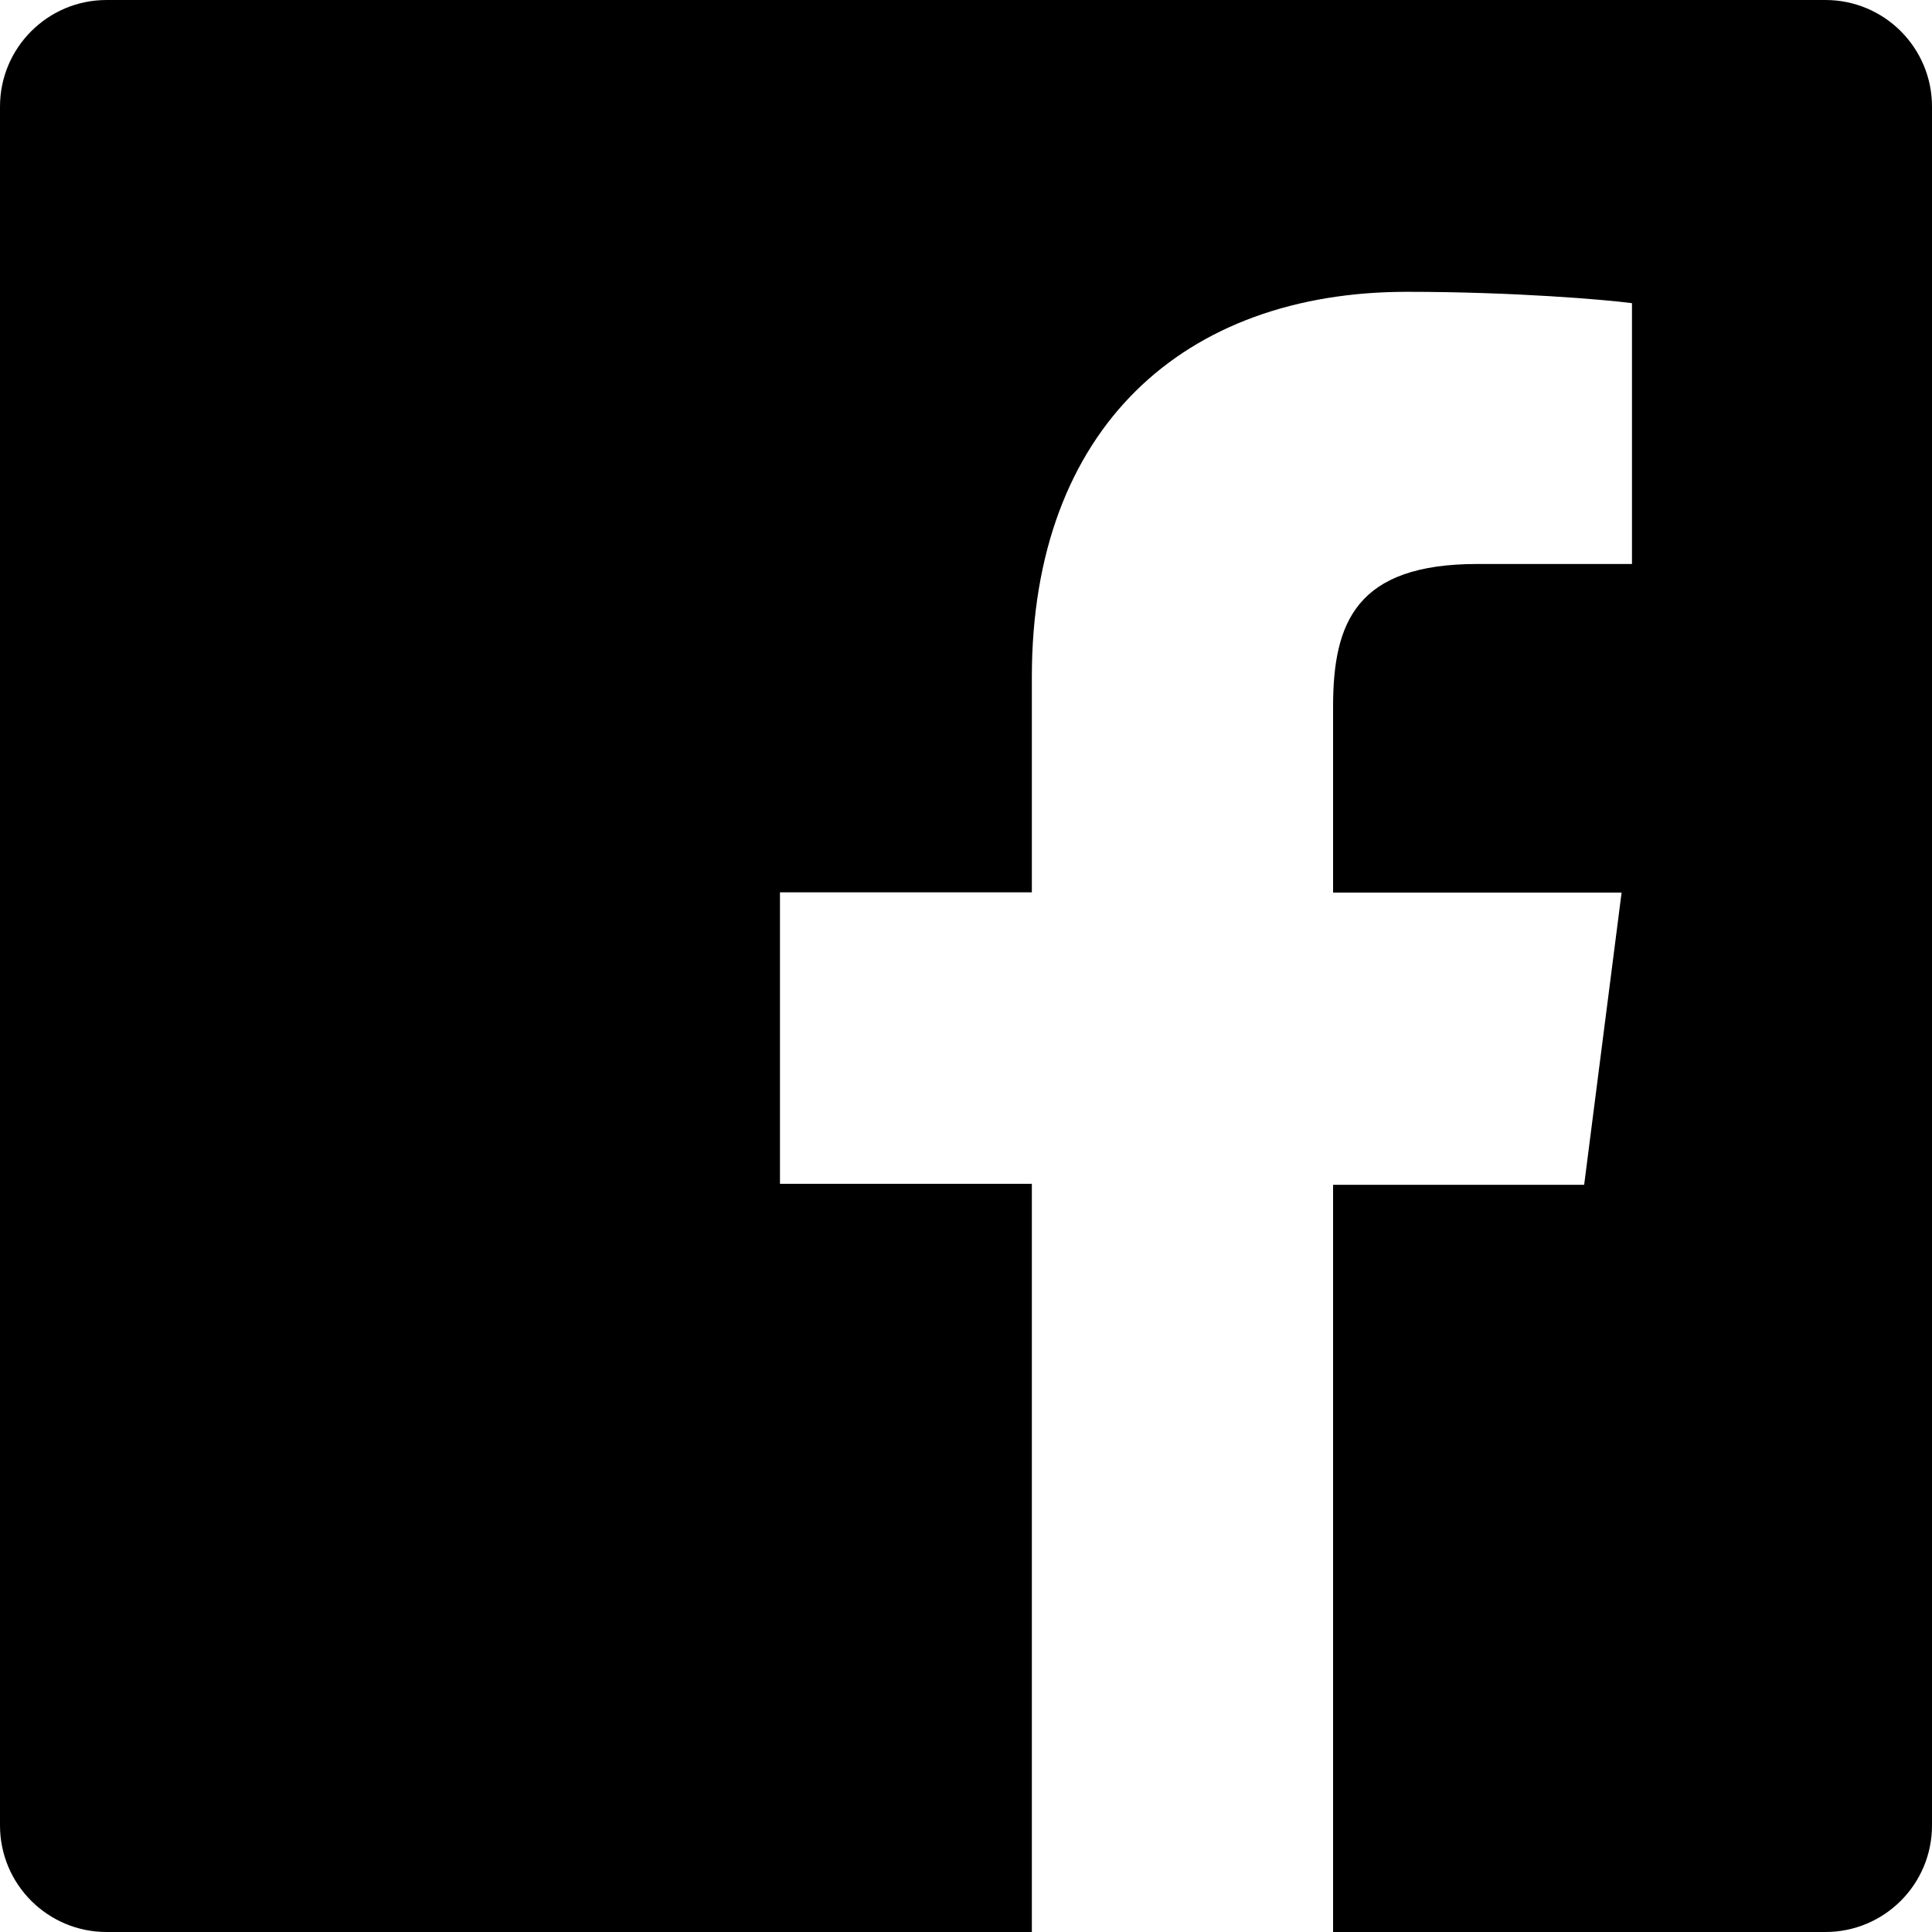
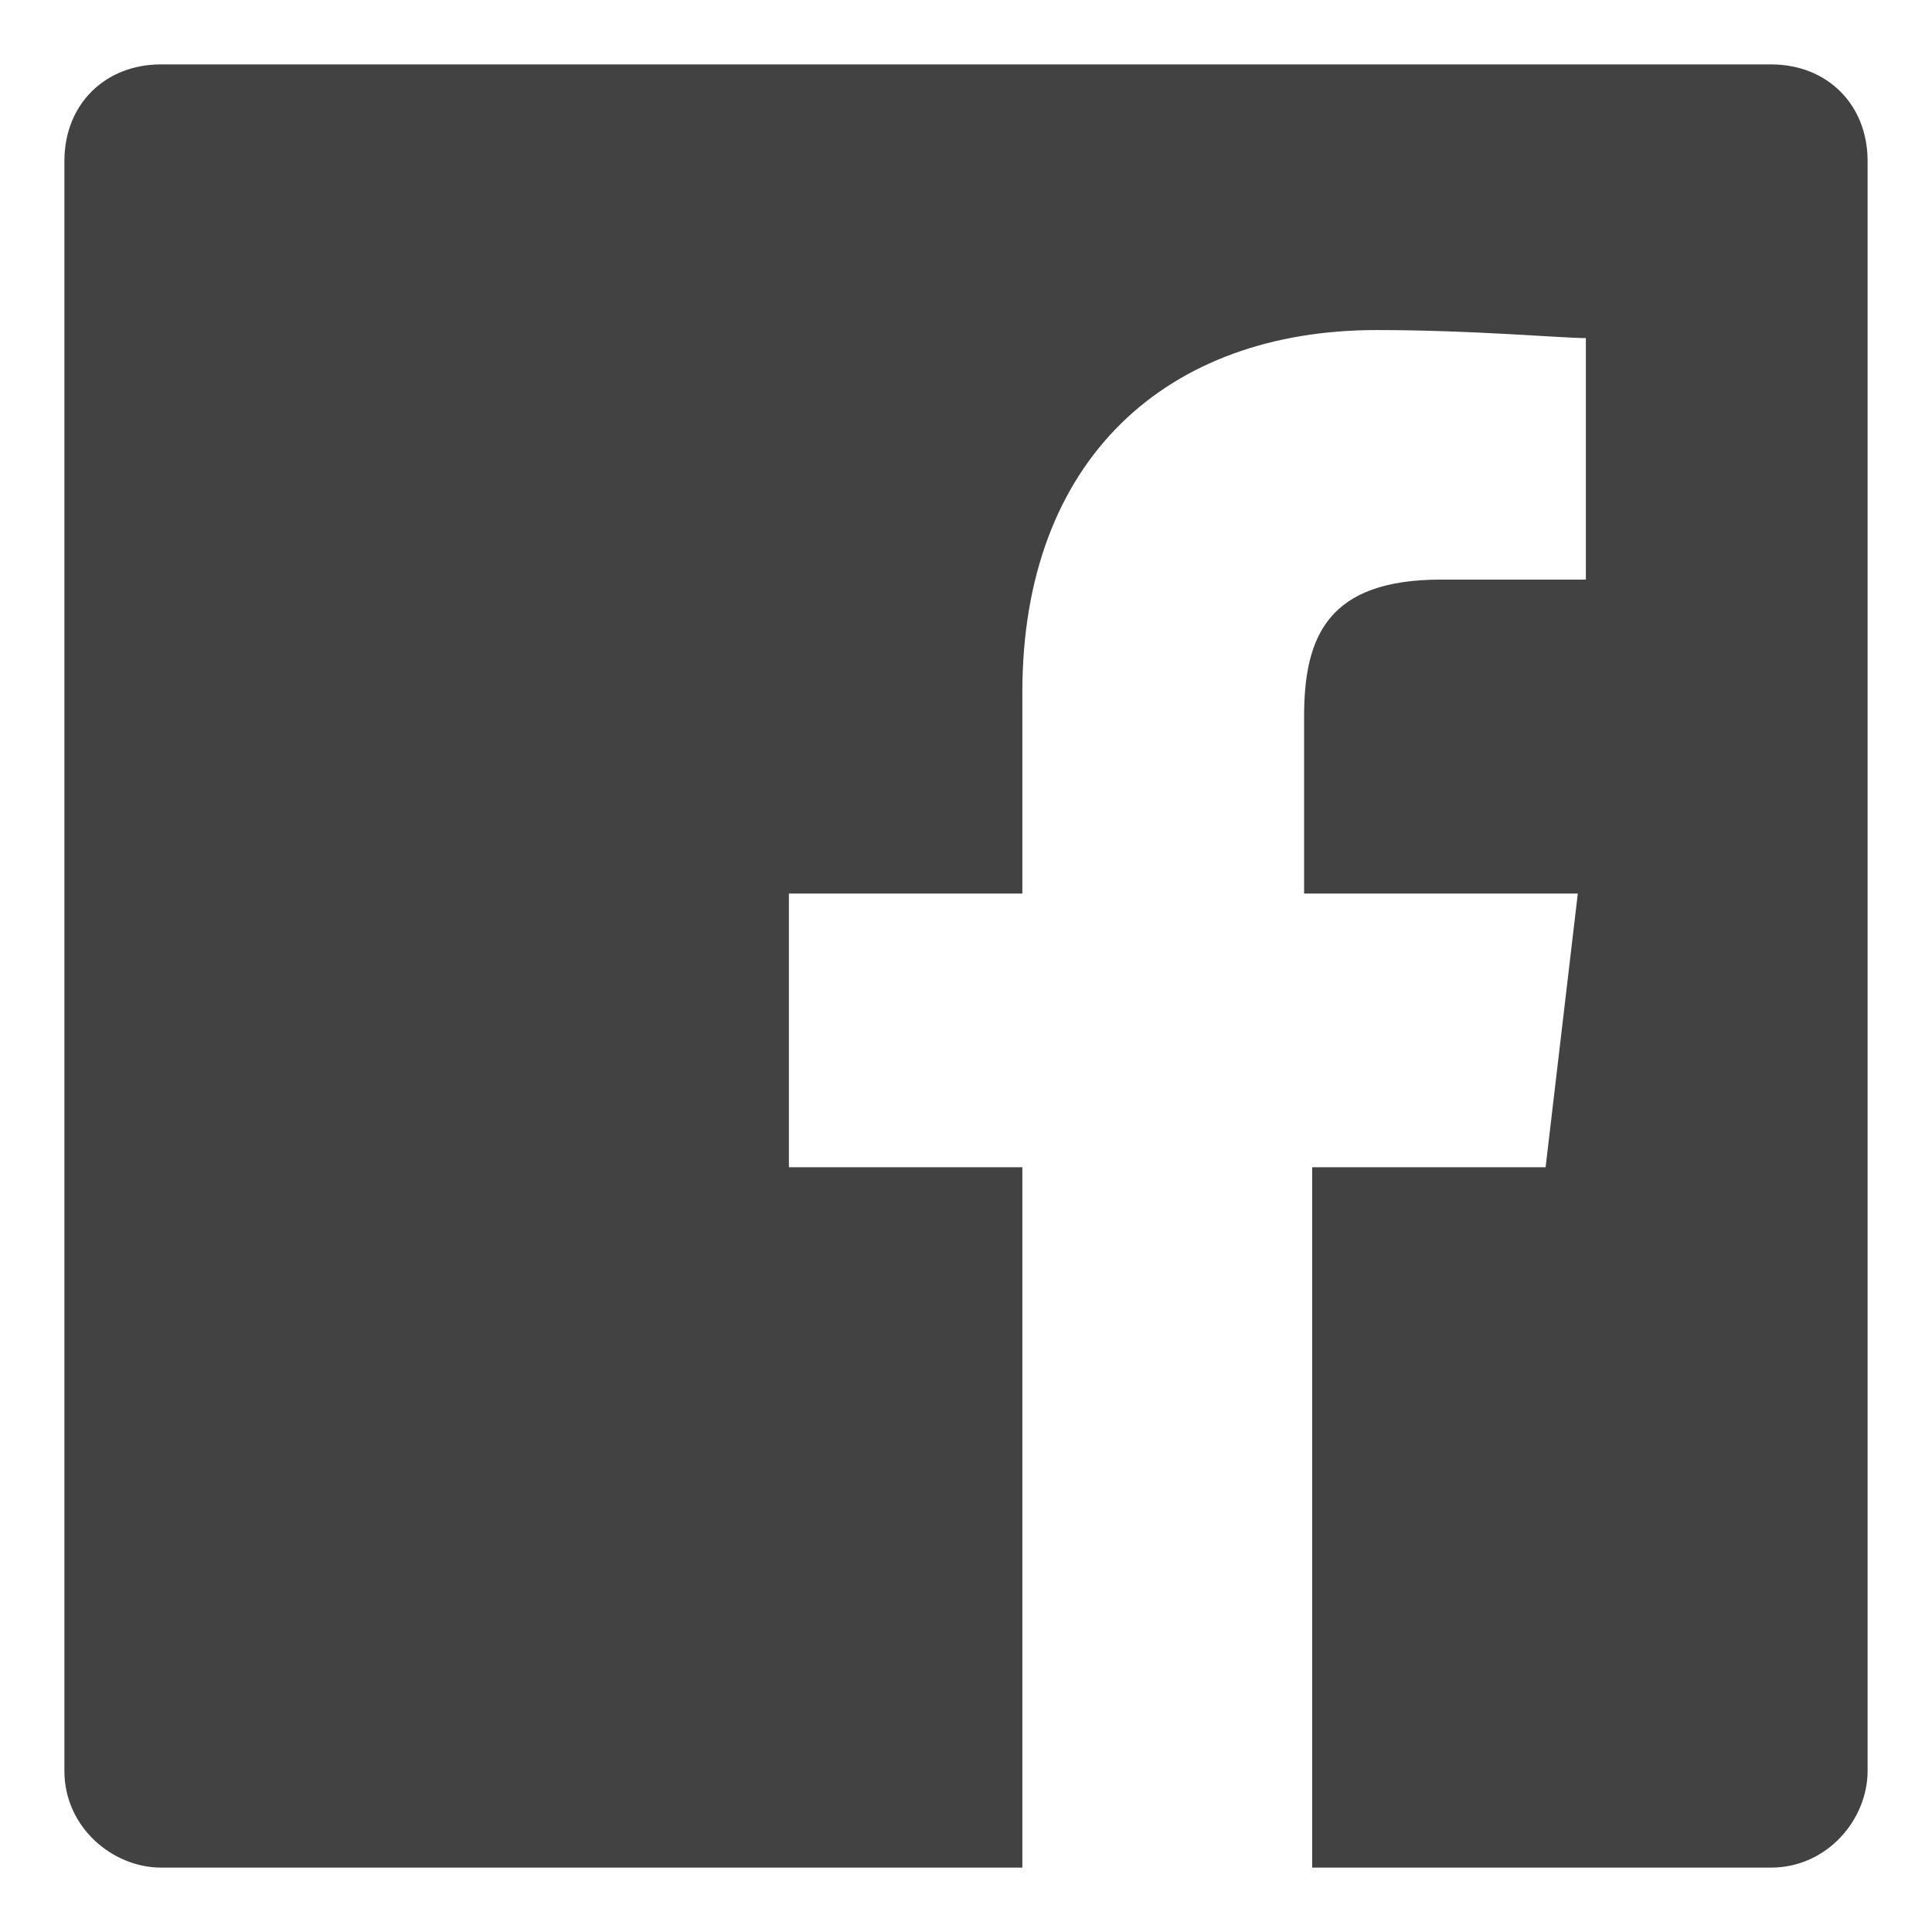
- <svg xmlns="http://www.w3.org/2000/svg" role="img" viewBox="0 0 24 24">
-   <path d="M22.676 0H1.324C.593 0 0 .593 0 1.324v21.352C0 23.408.593 24 1.324 24h11.494v-9.294H9.689v-3.621h3.129V8.41c0-3.099 1.894-4.785 4.659-4.785 1.325 0 2.464.097 2.796.141v3.24h-1.921c-1.5 0-1.792.721-1.792 1.771v2.311h3.584l-.465 3.63H16.56V24h6.115c.733 0 1.325-.592 1.325-1.324V1.324C24 .593 23.408 0 22.676 0" />
+ <svg xmlns="http://www.w3.org/2000/svg" version="1.1" id="圖層_1" x="0px" y="0px" viewBox="0 0 24 24" style="enable-background:new 0 0 24 24;" xml:space="preserve">
+   <style type="text/css">
+ 	.st0{fill:#424242;}
+ </style>
+   <path class="st0" d="M22,0.8H2C1.3,0.8,0.8,1.3,0.8,2v20c0,0.7,0.6,1.2,1.2,1.2h10.7v-8.7H9.8v-3.4h2.9V8.6c0-2.9,1.8-4.5,4.4-4.5  c1.2,0,2.3,0.1,2.6,0.1v3h-1.8c-1.4,0-1.7,0.7-1.7,1.7v2.2h3.4l-0.4,3.4h-2.9v8.7H22c0.7,0,1.2-0.6,1.2-1.2V2  C23.2,1.3,22.7,0.8,22,0.8" />
</svg>
